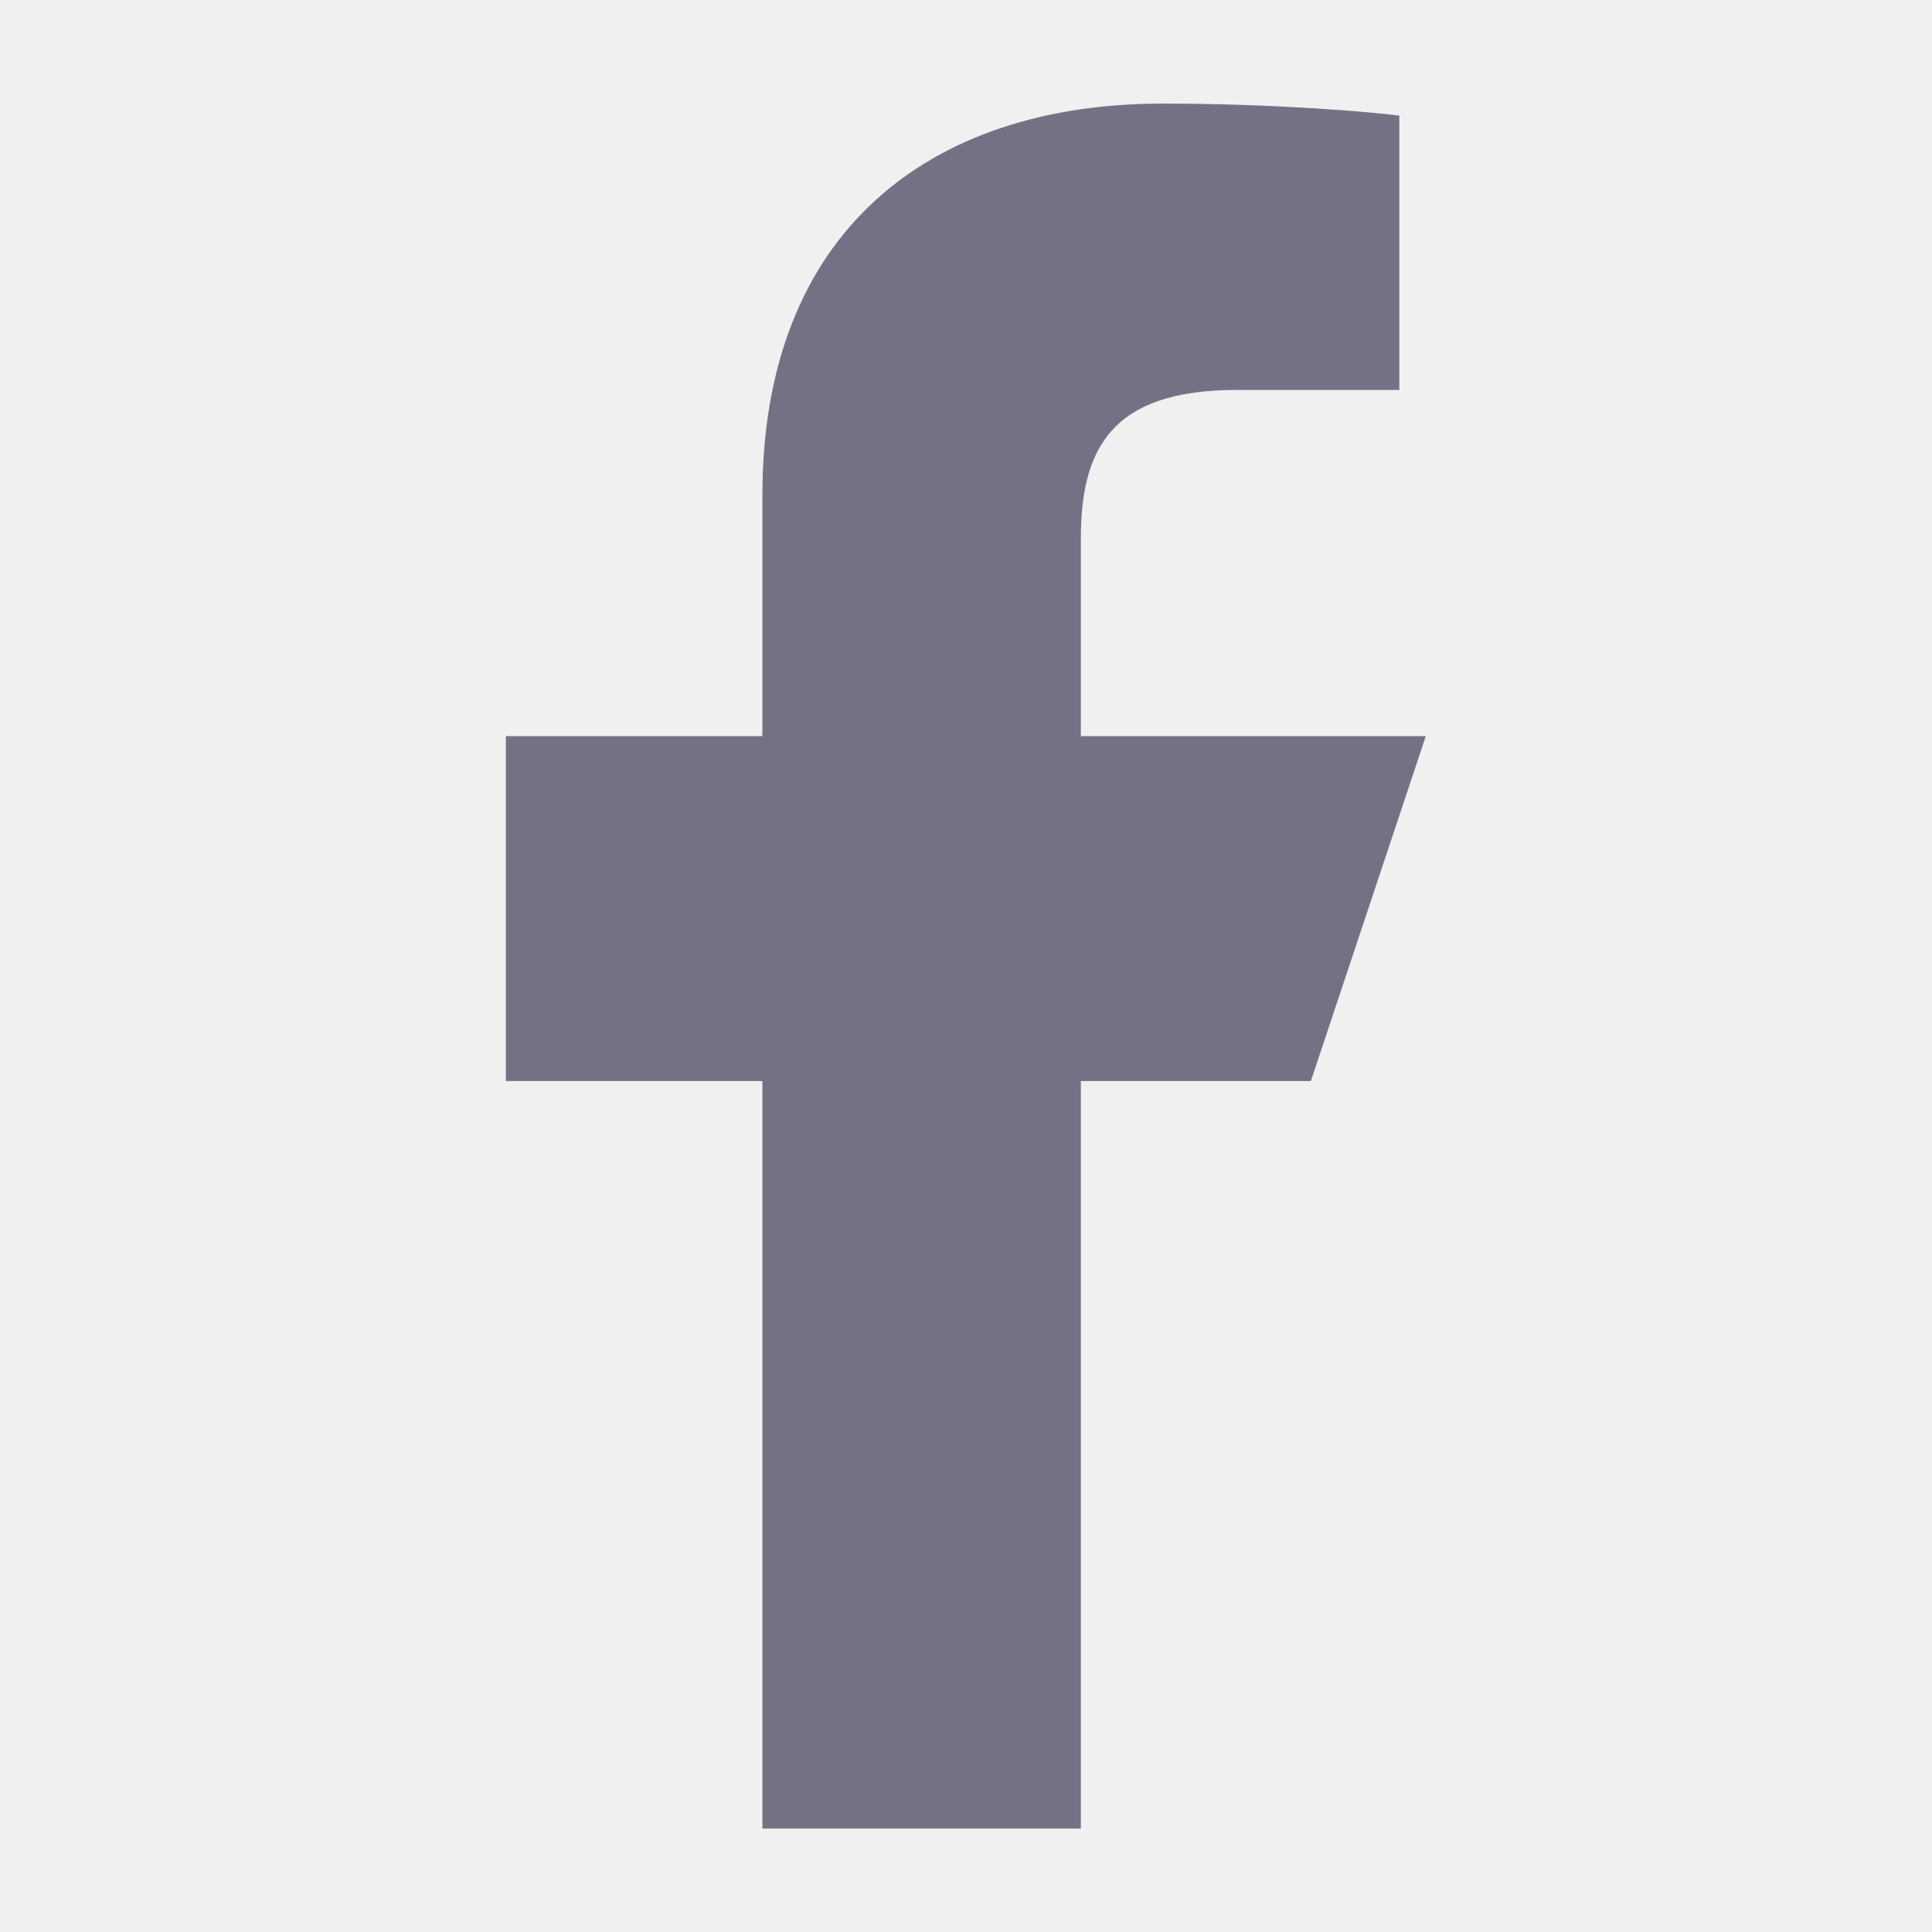
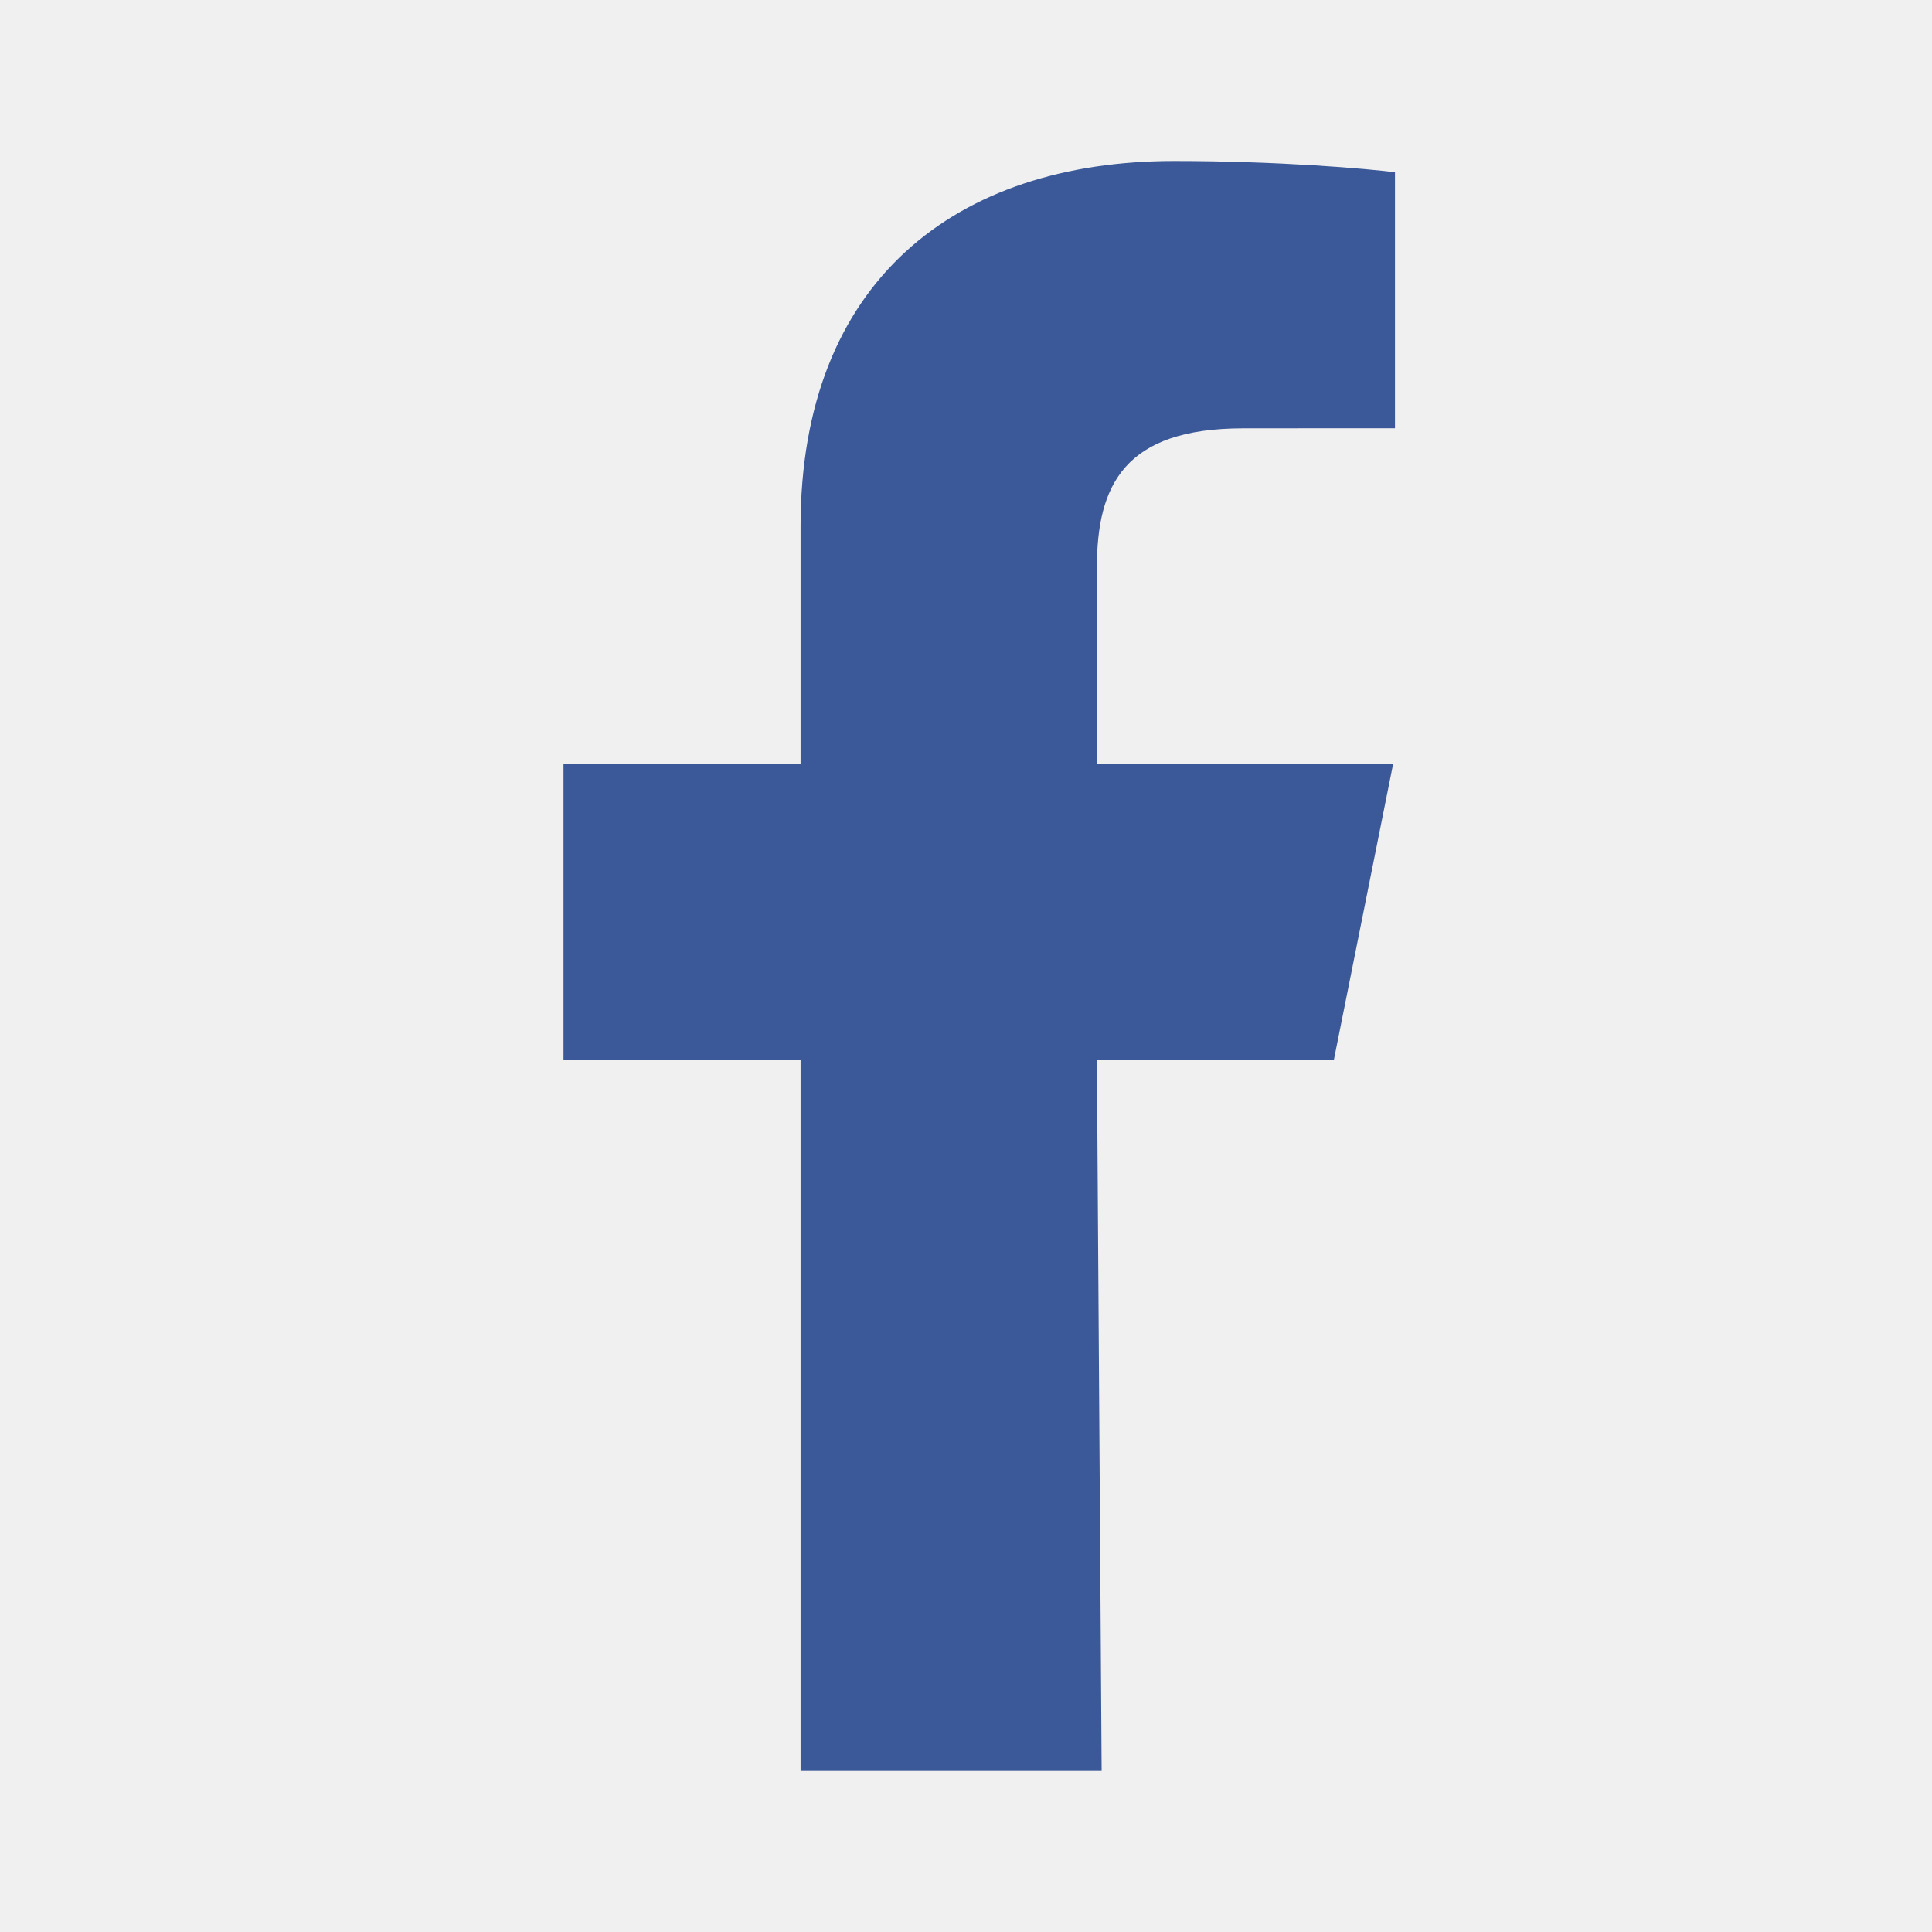
- <svg xmlns="http://www.w3.org/2000/svg" width="18" height="18" viewBox="0 0 18 18" fill="none">
-   <g clip-path="url(#clip0_702_32826)">
-     <path d="M7.103 17.036V10.072H4.713V6.858H7.103V4.613C7.103 2.168 8.651 0.965 10.832 0.965C11.877 0.965 12.775 1.043 13.037 1.077V3.633L11.524 3.633C10.338 3.633 10.07 4.197 10.07 5.024V6.858H13.284L12.213 10.072H10.07V17.036H7.103Z" fill="#757185" />
-   </g>
-   <defs>
-     <clipPath id="clip0_702_32826">
-       <rect width="17.143" height="17.143" fill="white" transform="translate(0.427734 0.428711)" />
-     </clipPath>
-   </defs>
+ <svg xmlns="http://www.w3.org/2000/svg" width="800px" height="800px" viewBox="0 0 24 24">
+   <path fill="#3B5998" fill-rule="evenodd" d="M9.945,22 L9.945,13.166 L7,13.166 L7,9.485 L9.945,9.485 L9.945,6.54 C9.945,3.497 11.871,2 14.586,2 C15.886,2 17.003,2.097 17.329,2.14 L17.329,5.32 L15.446,5.321 C13.97,5.321 13.626,6.023 13.626,7.052 L13.626,9.485 L17.307,9.485 L16.57,13.166 L13.626,13.166 L13.685,22" />
</svg>
